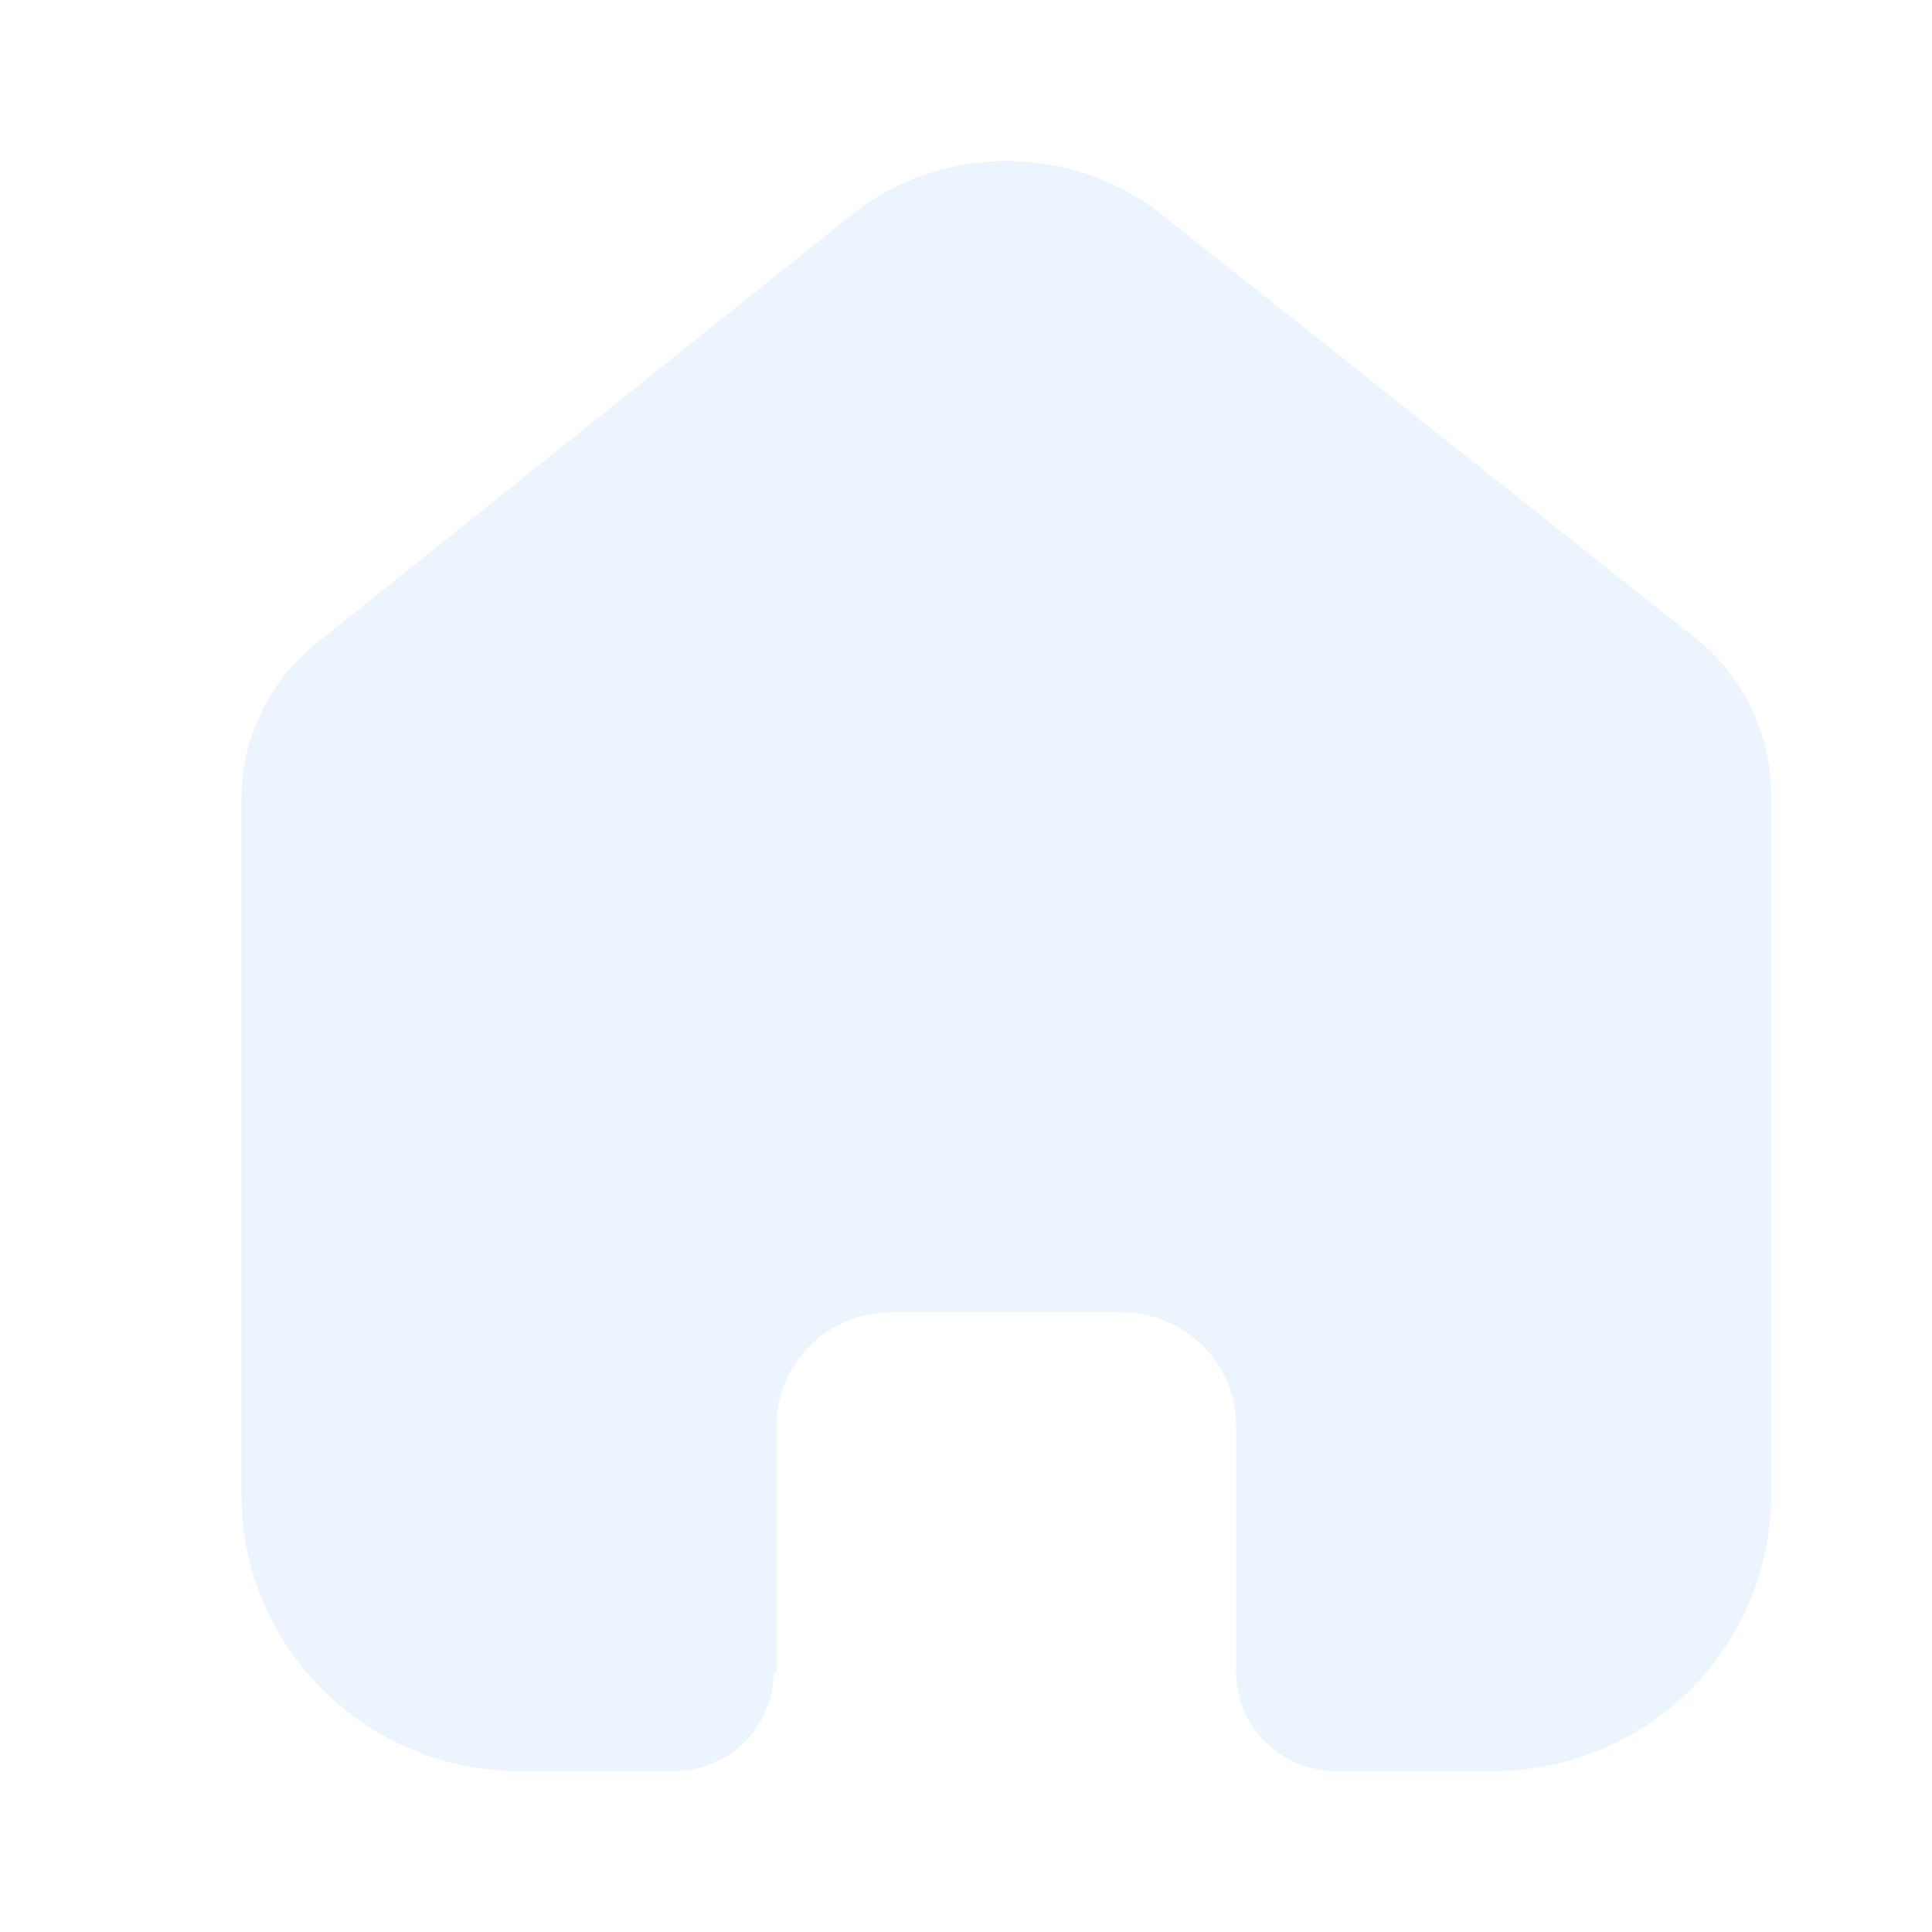
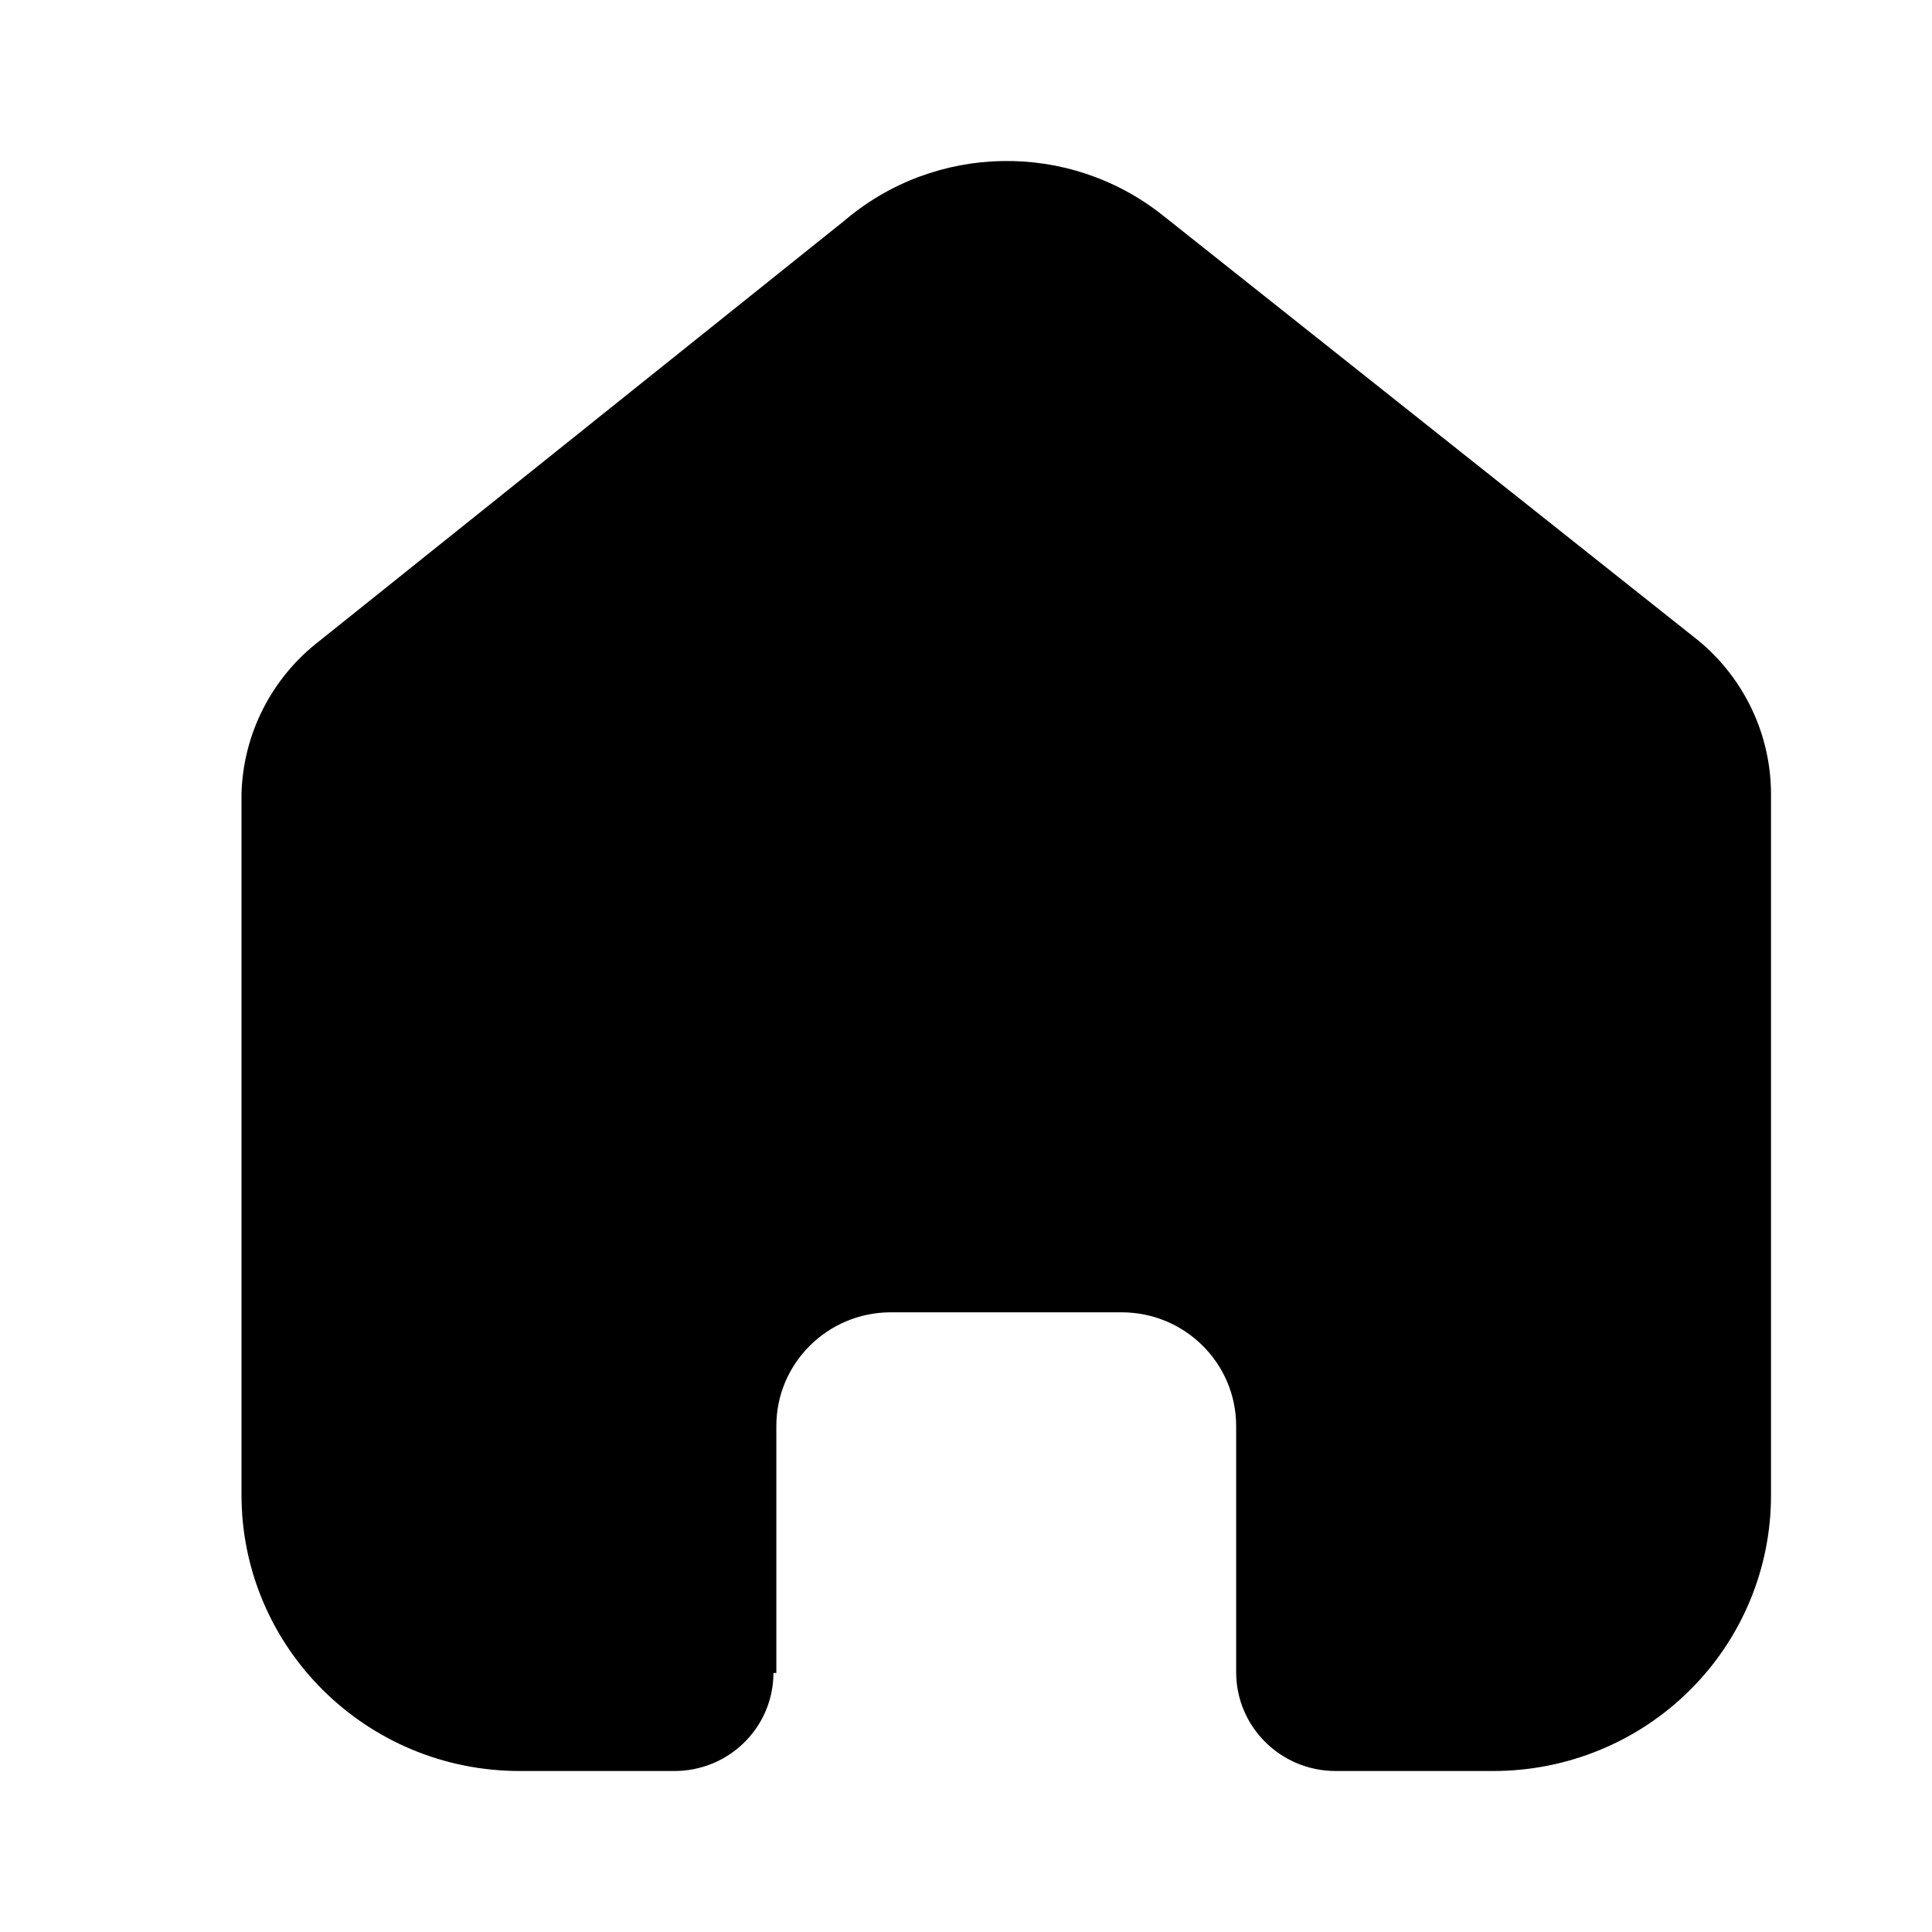
<svg xmlns="http://www.w3.org/2000/svg" width="24" height="24" viewBox="0 0 24 24" fill="none">
-   <path d="M9.644 20.782V17.715C9.644 16.938 10.276 16.307 11.058 16.302H13.933C14.719 16.302 15.356 16.935 15.356 17.715V20.773C15.356 21.447 15.904 21.995 16.583 22H18.544C19.46 22.002 20.339 21.643 20.987 21.001C21.636 20.359 22 19.487 22 18.578V9.866C22 9.131 21.672 8.435 21.105 7.963L14.443 2.674C13.278 1.749 11.615 1.779 10.485 2.745L3.967 7.963C3.373 8.421 3.018 9.12 3 9.866V18.569C3 20.464 4.547 22 6.456 22H8.372C8.699 22.002 9.013 21.875 9.245 21.646C9.477 21.418 9.608 21.107 9.608 20.782H9.644Z" fill="#ECF4FE" />
+   <path d="M9.644 20.782V17.715C9.644 16.938 10.276 16.307 11.058 16.302H13.933C14.719 16.302 15.356 16.935 15.356 17.715V20.773C15.356 21.447 15.904 21.995 16.583 22H18.544C19.46 22.002 20.339 21.643 20.987 21.001C21.636 20.359 22 19.487 22 18.578V9.866C22 9.131 21.672 8.435 21.105 7.963L14.443 2.674C13.278 1.749 11.615 1.779 10.485 2.745L3.967 7.963C3.373 8.421 3.018 9.12 3 9.866V18.569C3 20.464 4.547 22 6.456 22H8.372C8.699 22.002 9.013 21.875 9.245 21.646C9.477 21.418 9.608 21.107 9.608 20.782H9.644Z" fill="currentColor" />
</svg>
